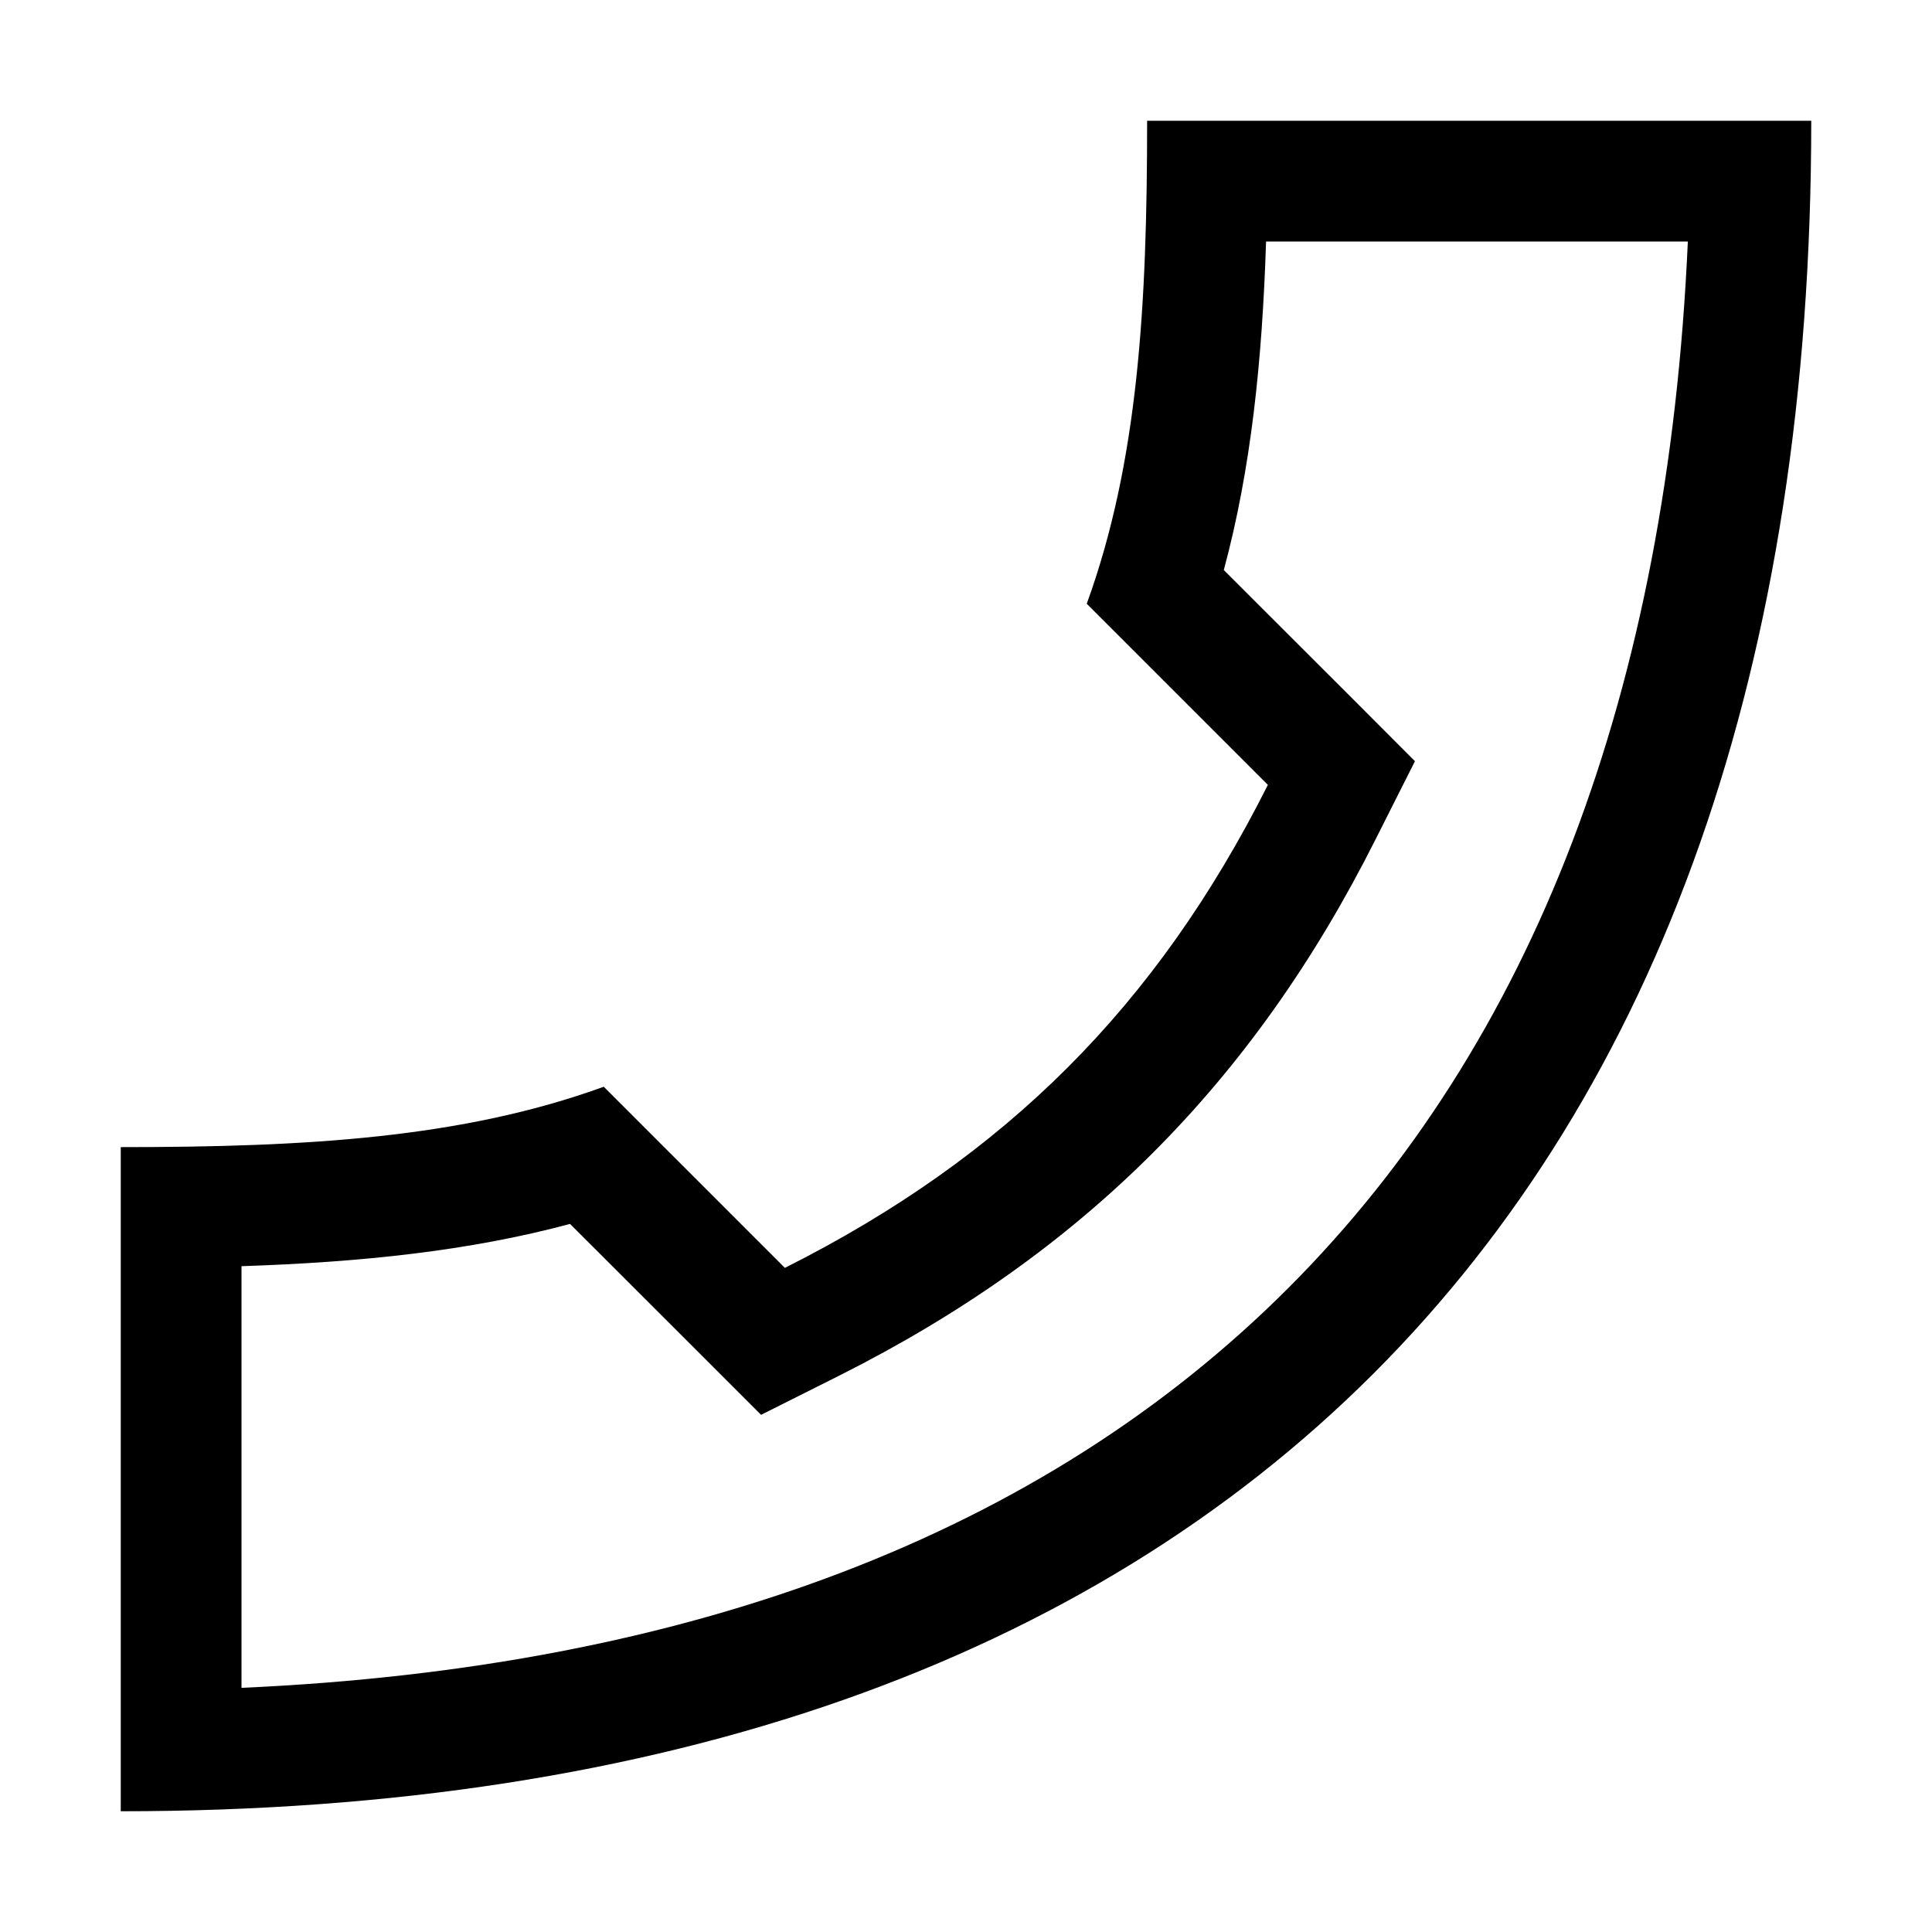
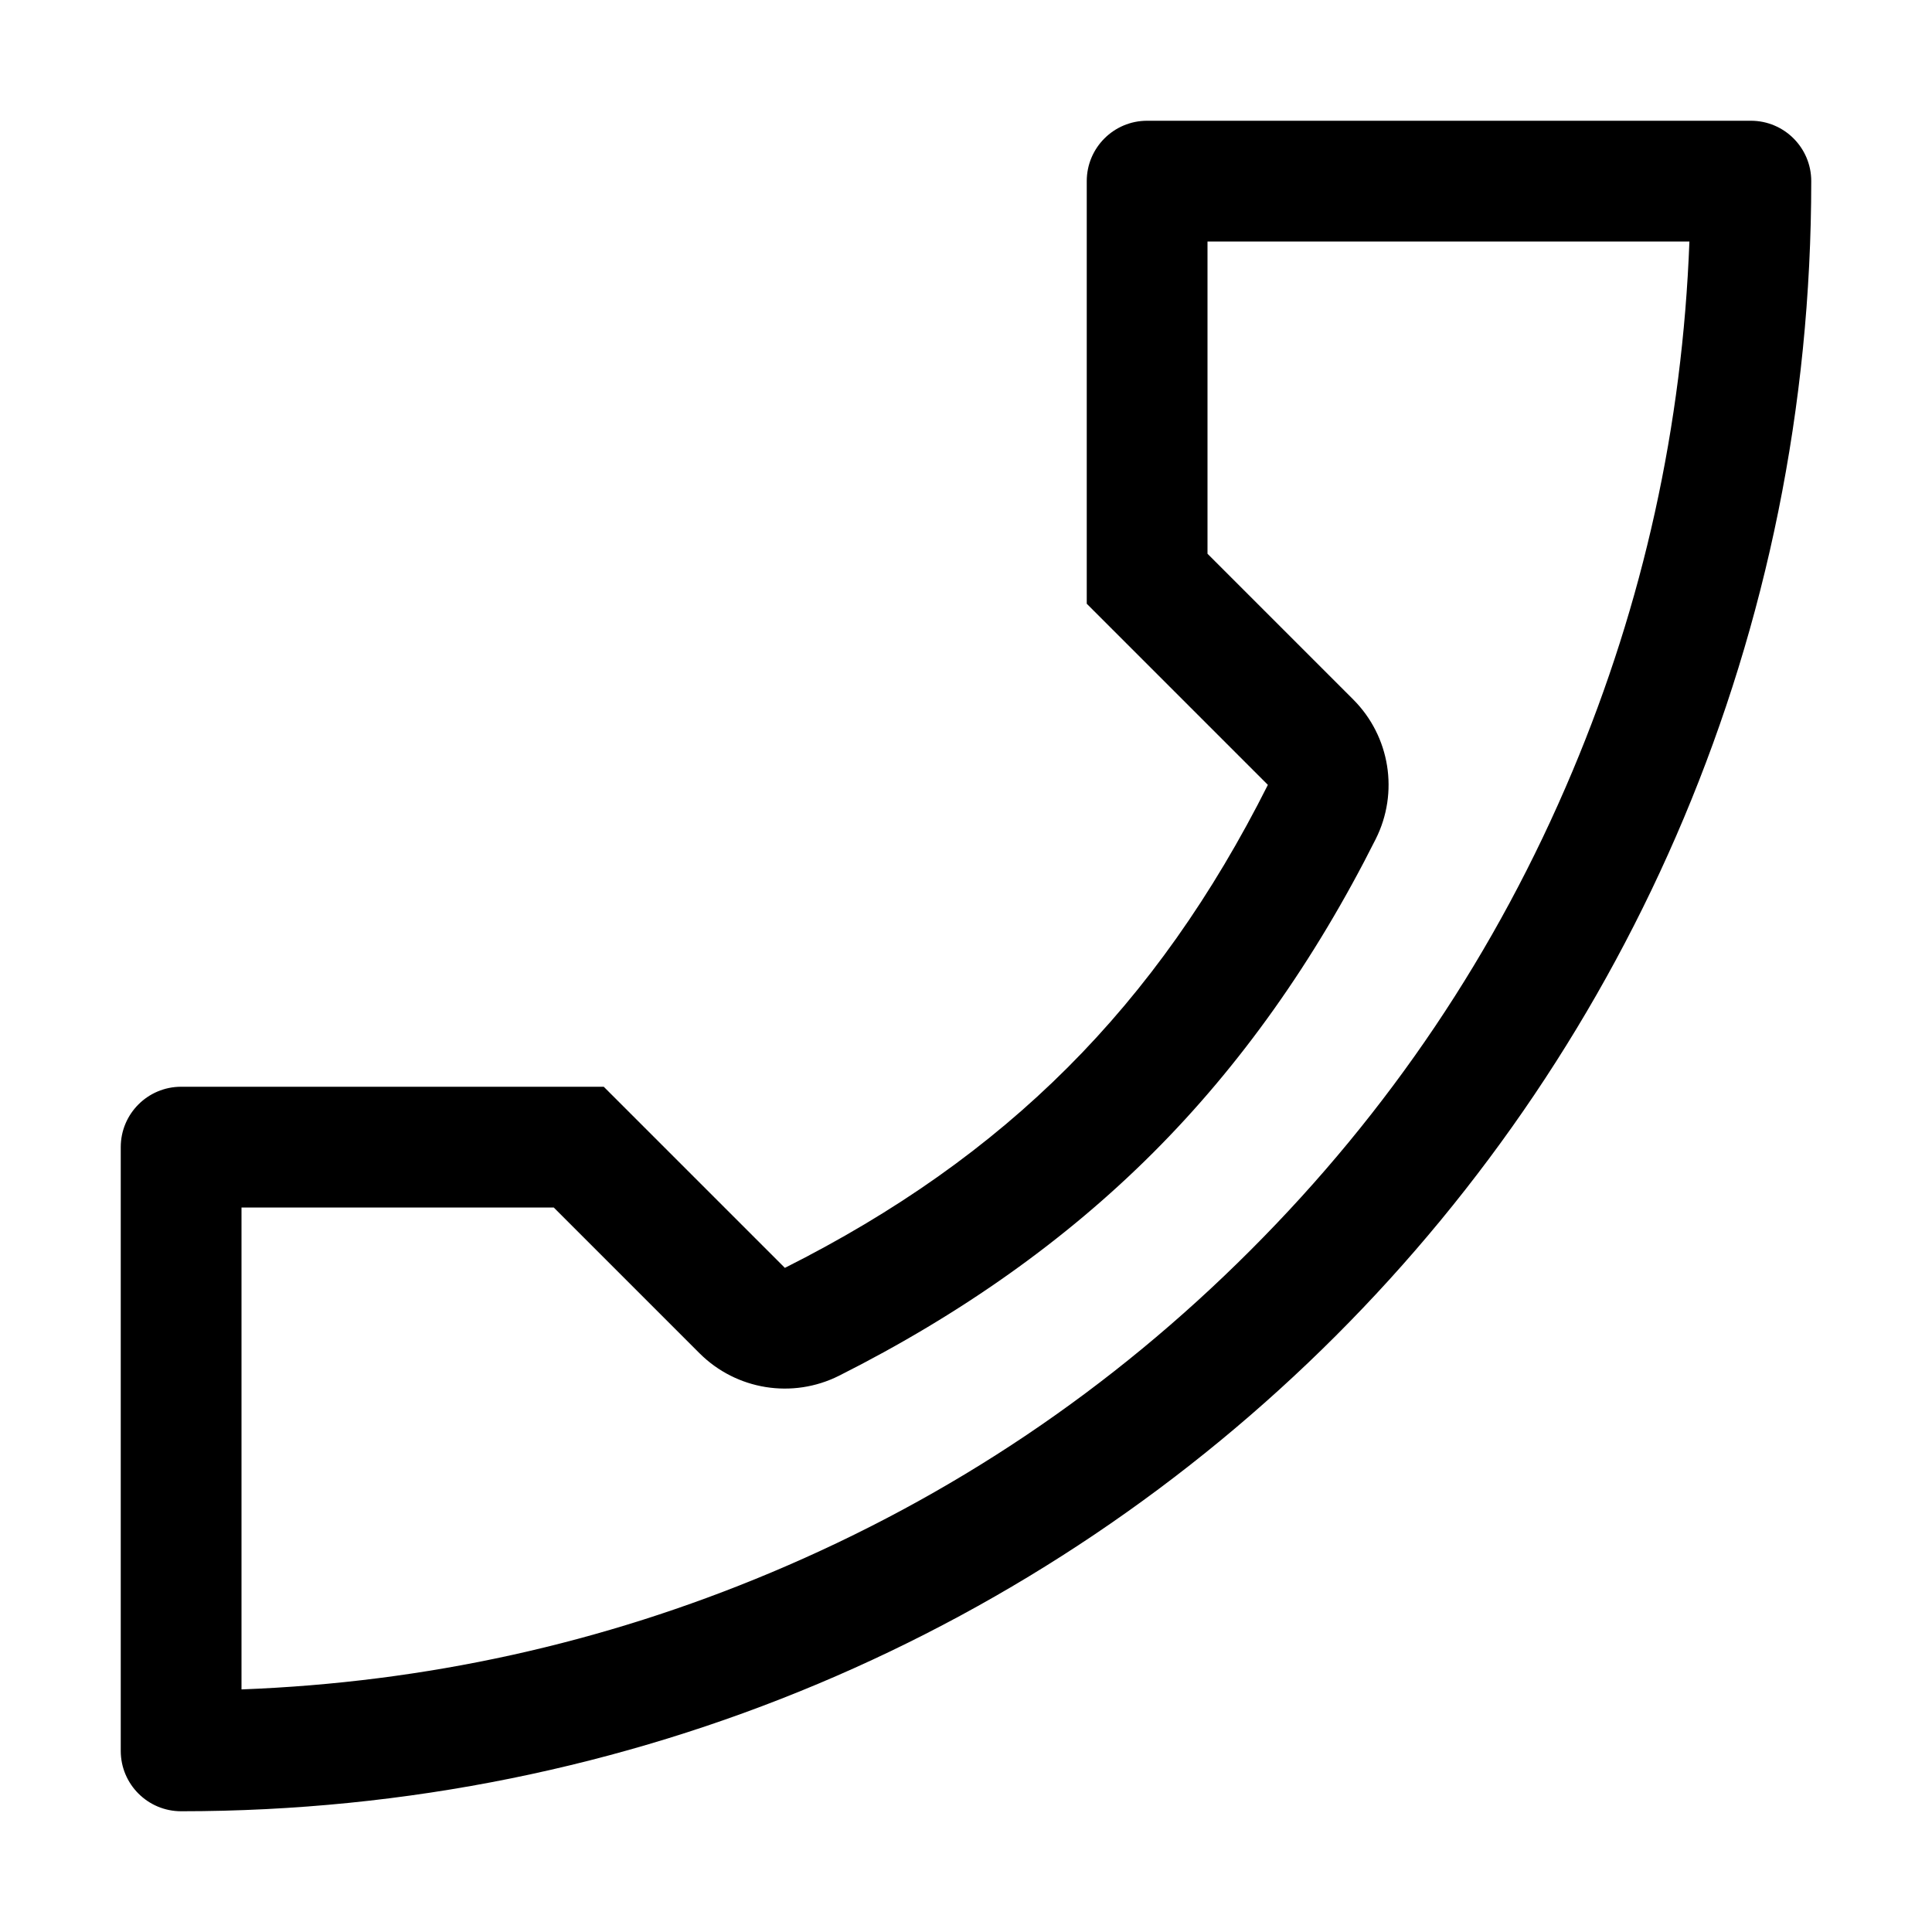
<svg xmlns="http://www.w3.org/2000/svg" viewBox="0 0 16 16">
  <g fill="currentColor">
-     <path d="M10.486 2h3.492c-.166 3.723-1.278 6.635-3.31 8.668S5.723 13.812 2 13.978v-3.492c.995-.033 1.885-.126 2.721-.35l1.072 1.071.51.51.646-.324c2.018-1.014 3.43-2.426 4.444-4.444l.325-.645-.51-.511-1.073-1.072c.225-.836.318-1.726.35-2.721m-.126-1H9.5c0 1.535-.074 2.827-.5 4l1.5 1.5c-.92 1.83-2.17 3.08-4 4L5 9c-1.173.426-2.465.5-4 .5V15c9 0 14-5 14-14z" />
+     <path d="M9.5 1h5a.5.5 0 0 1 .5.5C15 9 9 15 1.5 15a.5.5 0 0 1-.5-.5v-5a.5.5 0 0 1 .5-.5H5l1.5 1.5c1.83-.92 3.08-2.17 4-4L9 5V1.5a.5.5 0 0 1 .5-.5m.5 1v2.586l1.207 1.207a1 1 0 0 1 .186 1.156q-.762 1.517-1.845 2.599t-2.599 1.845a1 1 0 0 1-1.156-.186L4.586 10H2v3.991q2.29-.087 4.386-.968 2.245-.943 3.969-2.668 1.725-1.724 2.668-3.969.881-2.096.968-4.386Z" />
  </g>
</svg>
